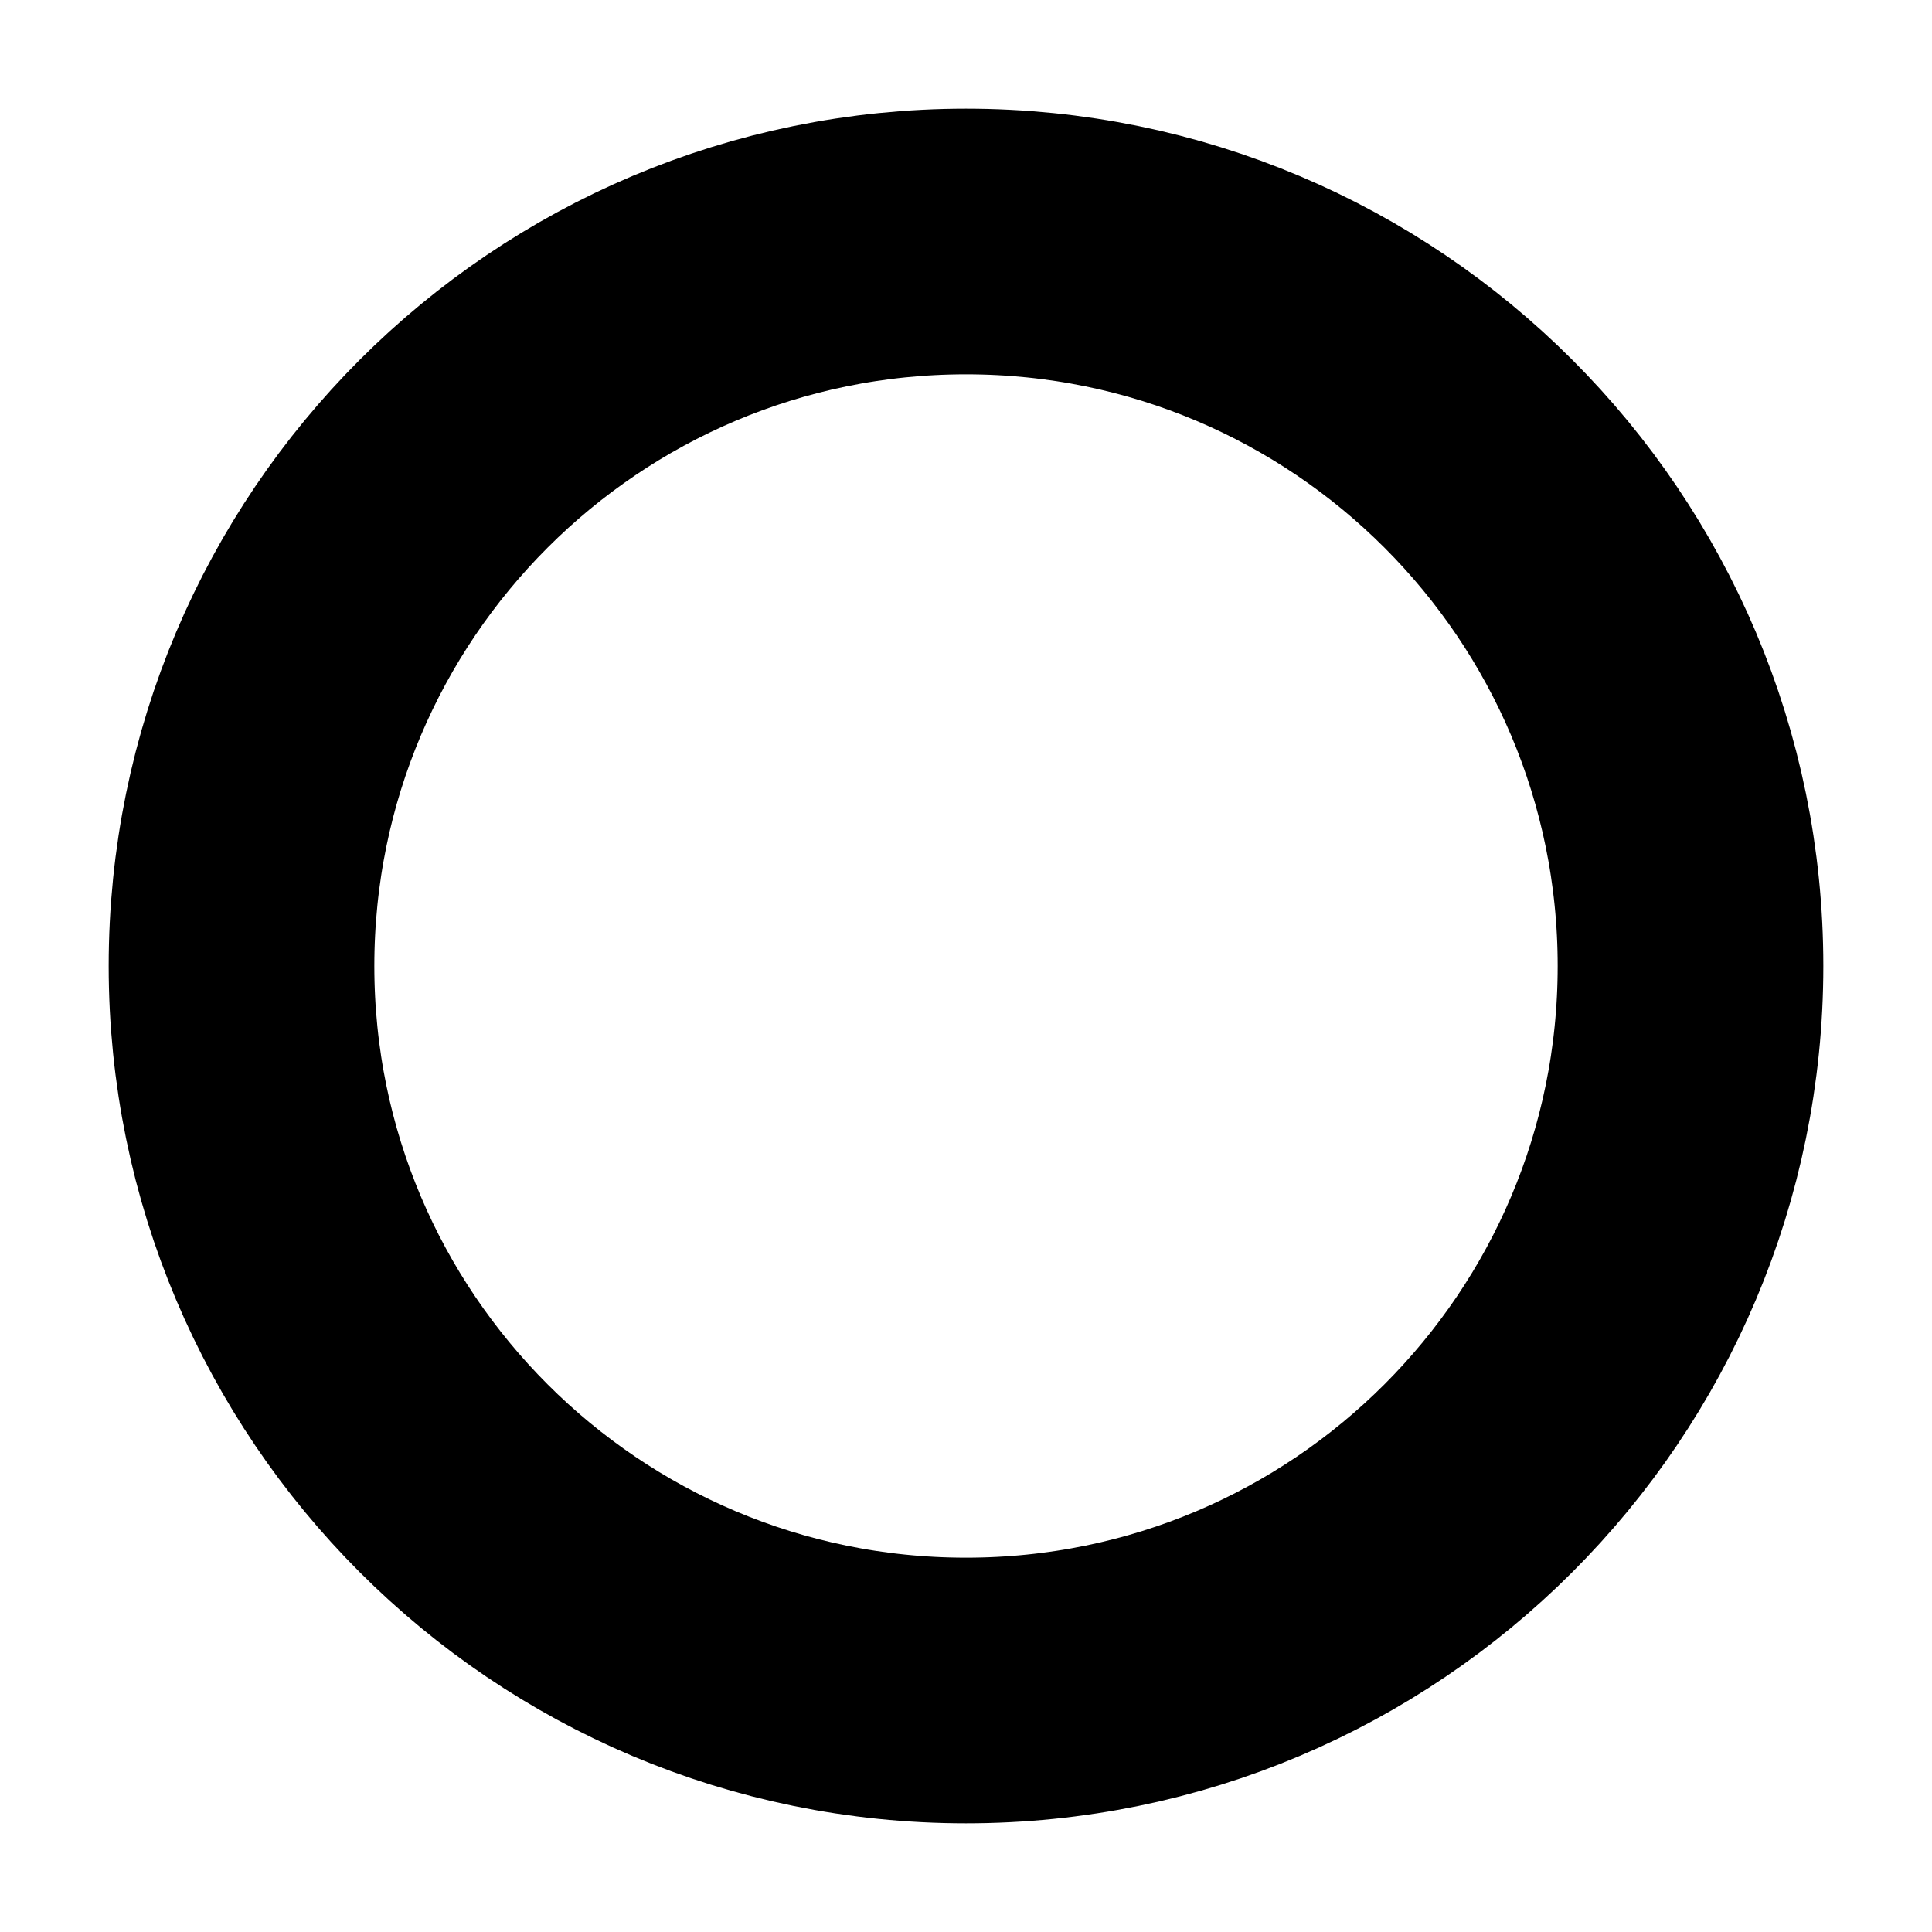
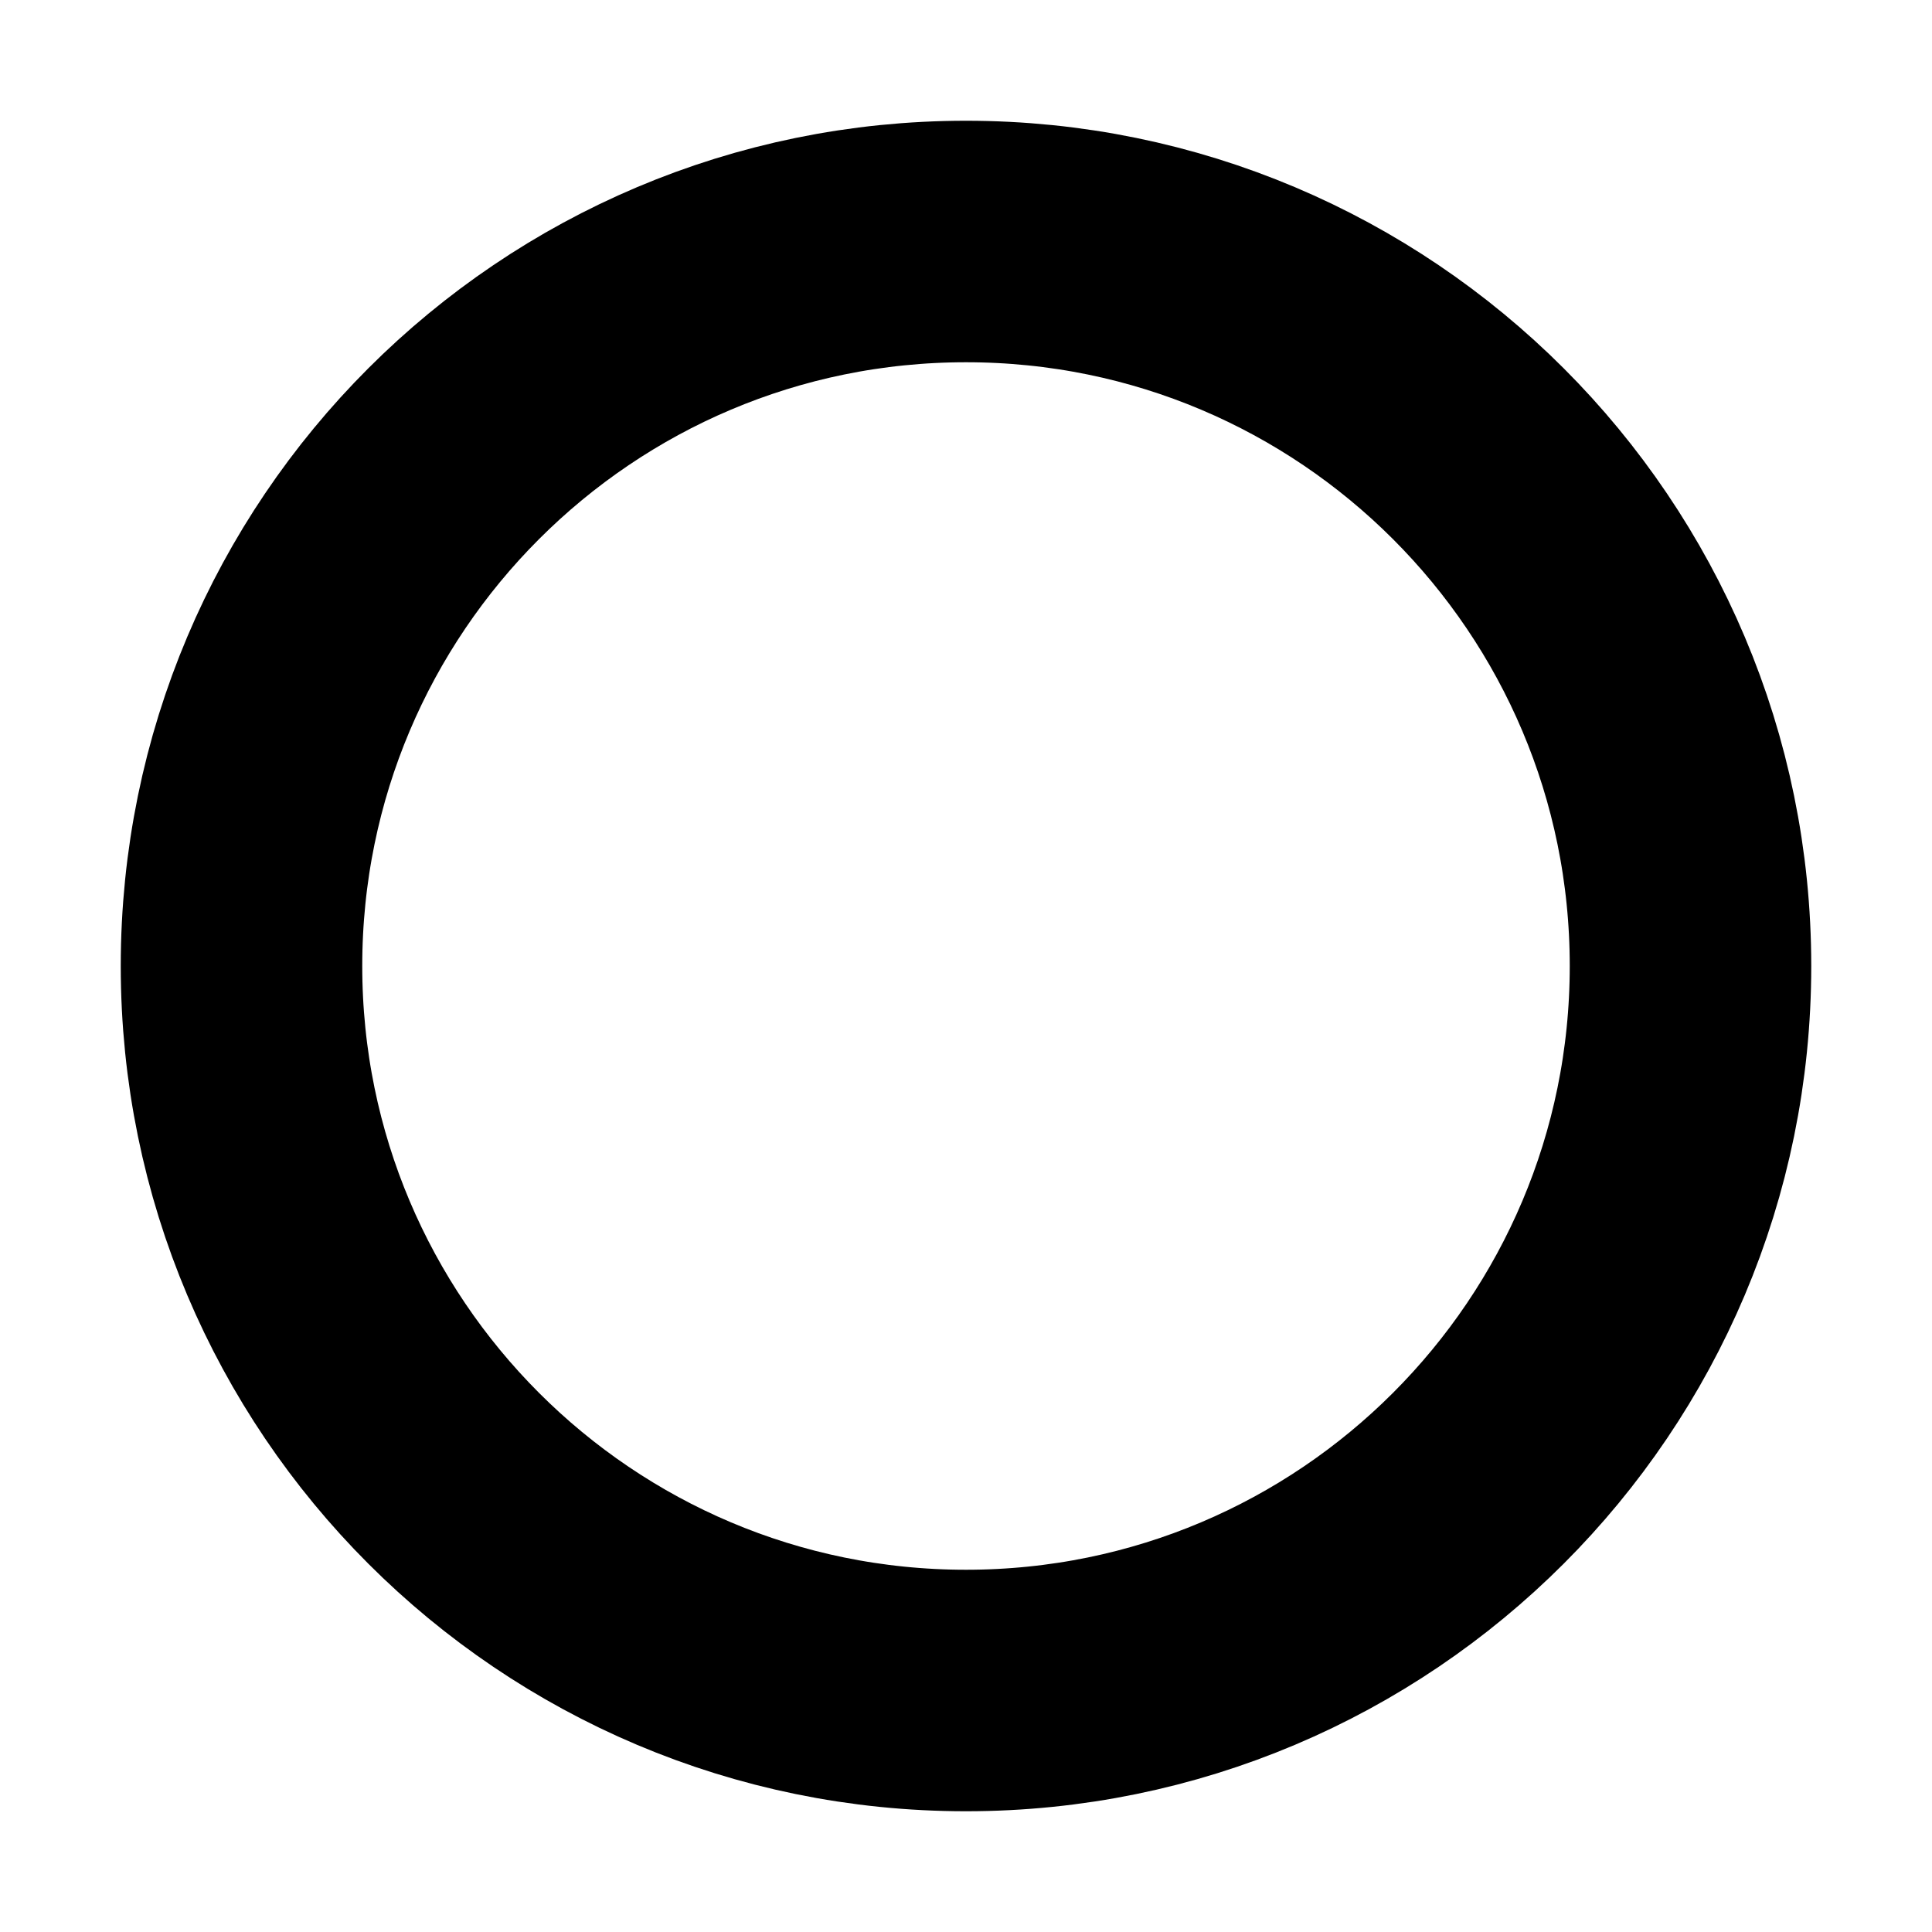
<svg xmlns="http://www.w3.org/2000/svg" width="150px" height="150px" viewBox="0 0 24 24" fill="none">
-   <path d="M21 12C21 16.971 16.971 21 12 21C7.029 21 3 16.971 3 12C3 7.029 7.029 3 12 3C16.971 3 21 7.029 21 12Z" stroke="#000000" stroke-width="3.3" stroke-linecap="round" stroke-linejoin="round" />
+   <path d="M21 12C21 16.971 16.971 21 12 21C7.029 21 3 16.971 3 12C3 7.029 7.029 3 12 3C16.971 3 21 7.029 21 12Z" stroke="#000000" stroke-width="3" stroke-linecap="round" stroke-linejoin="round" />
</svg>
